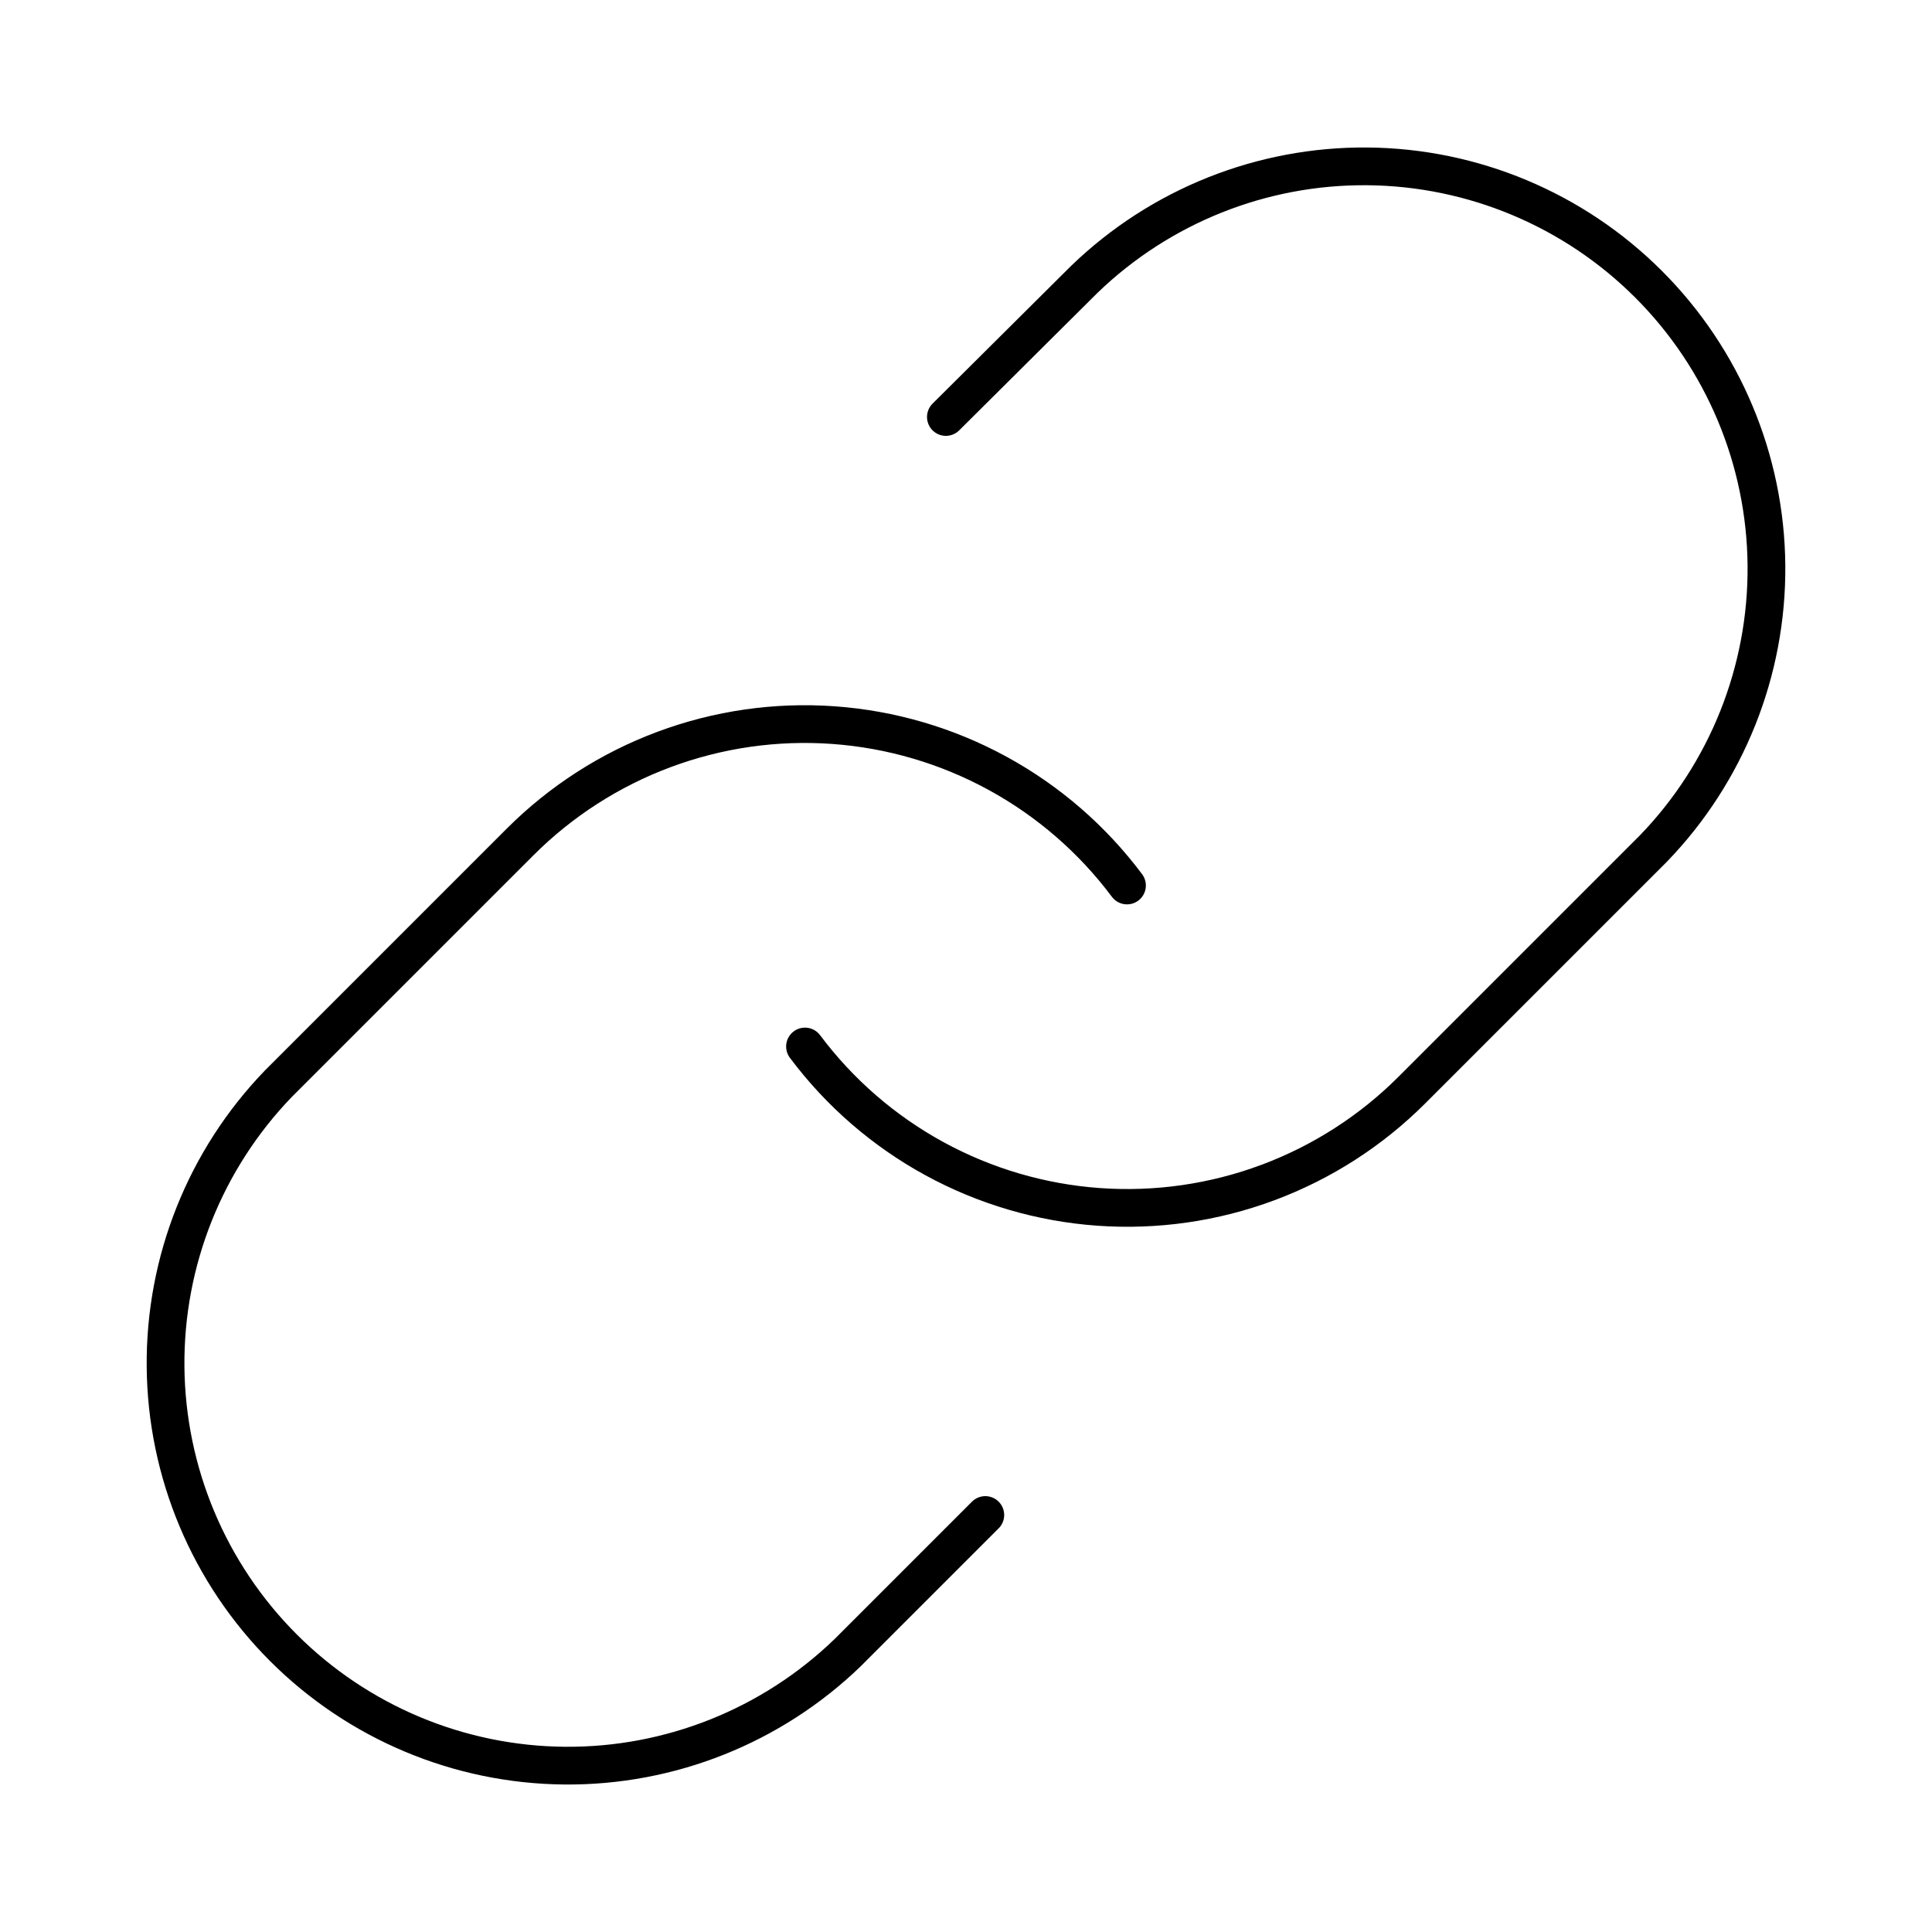
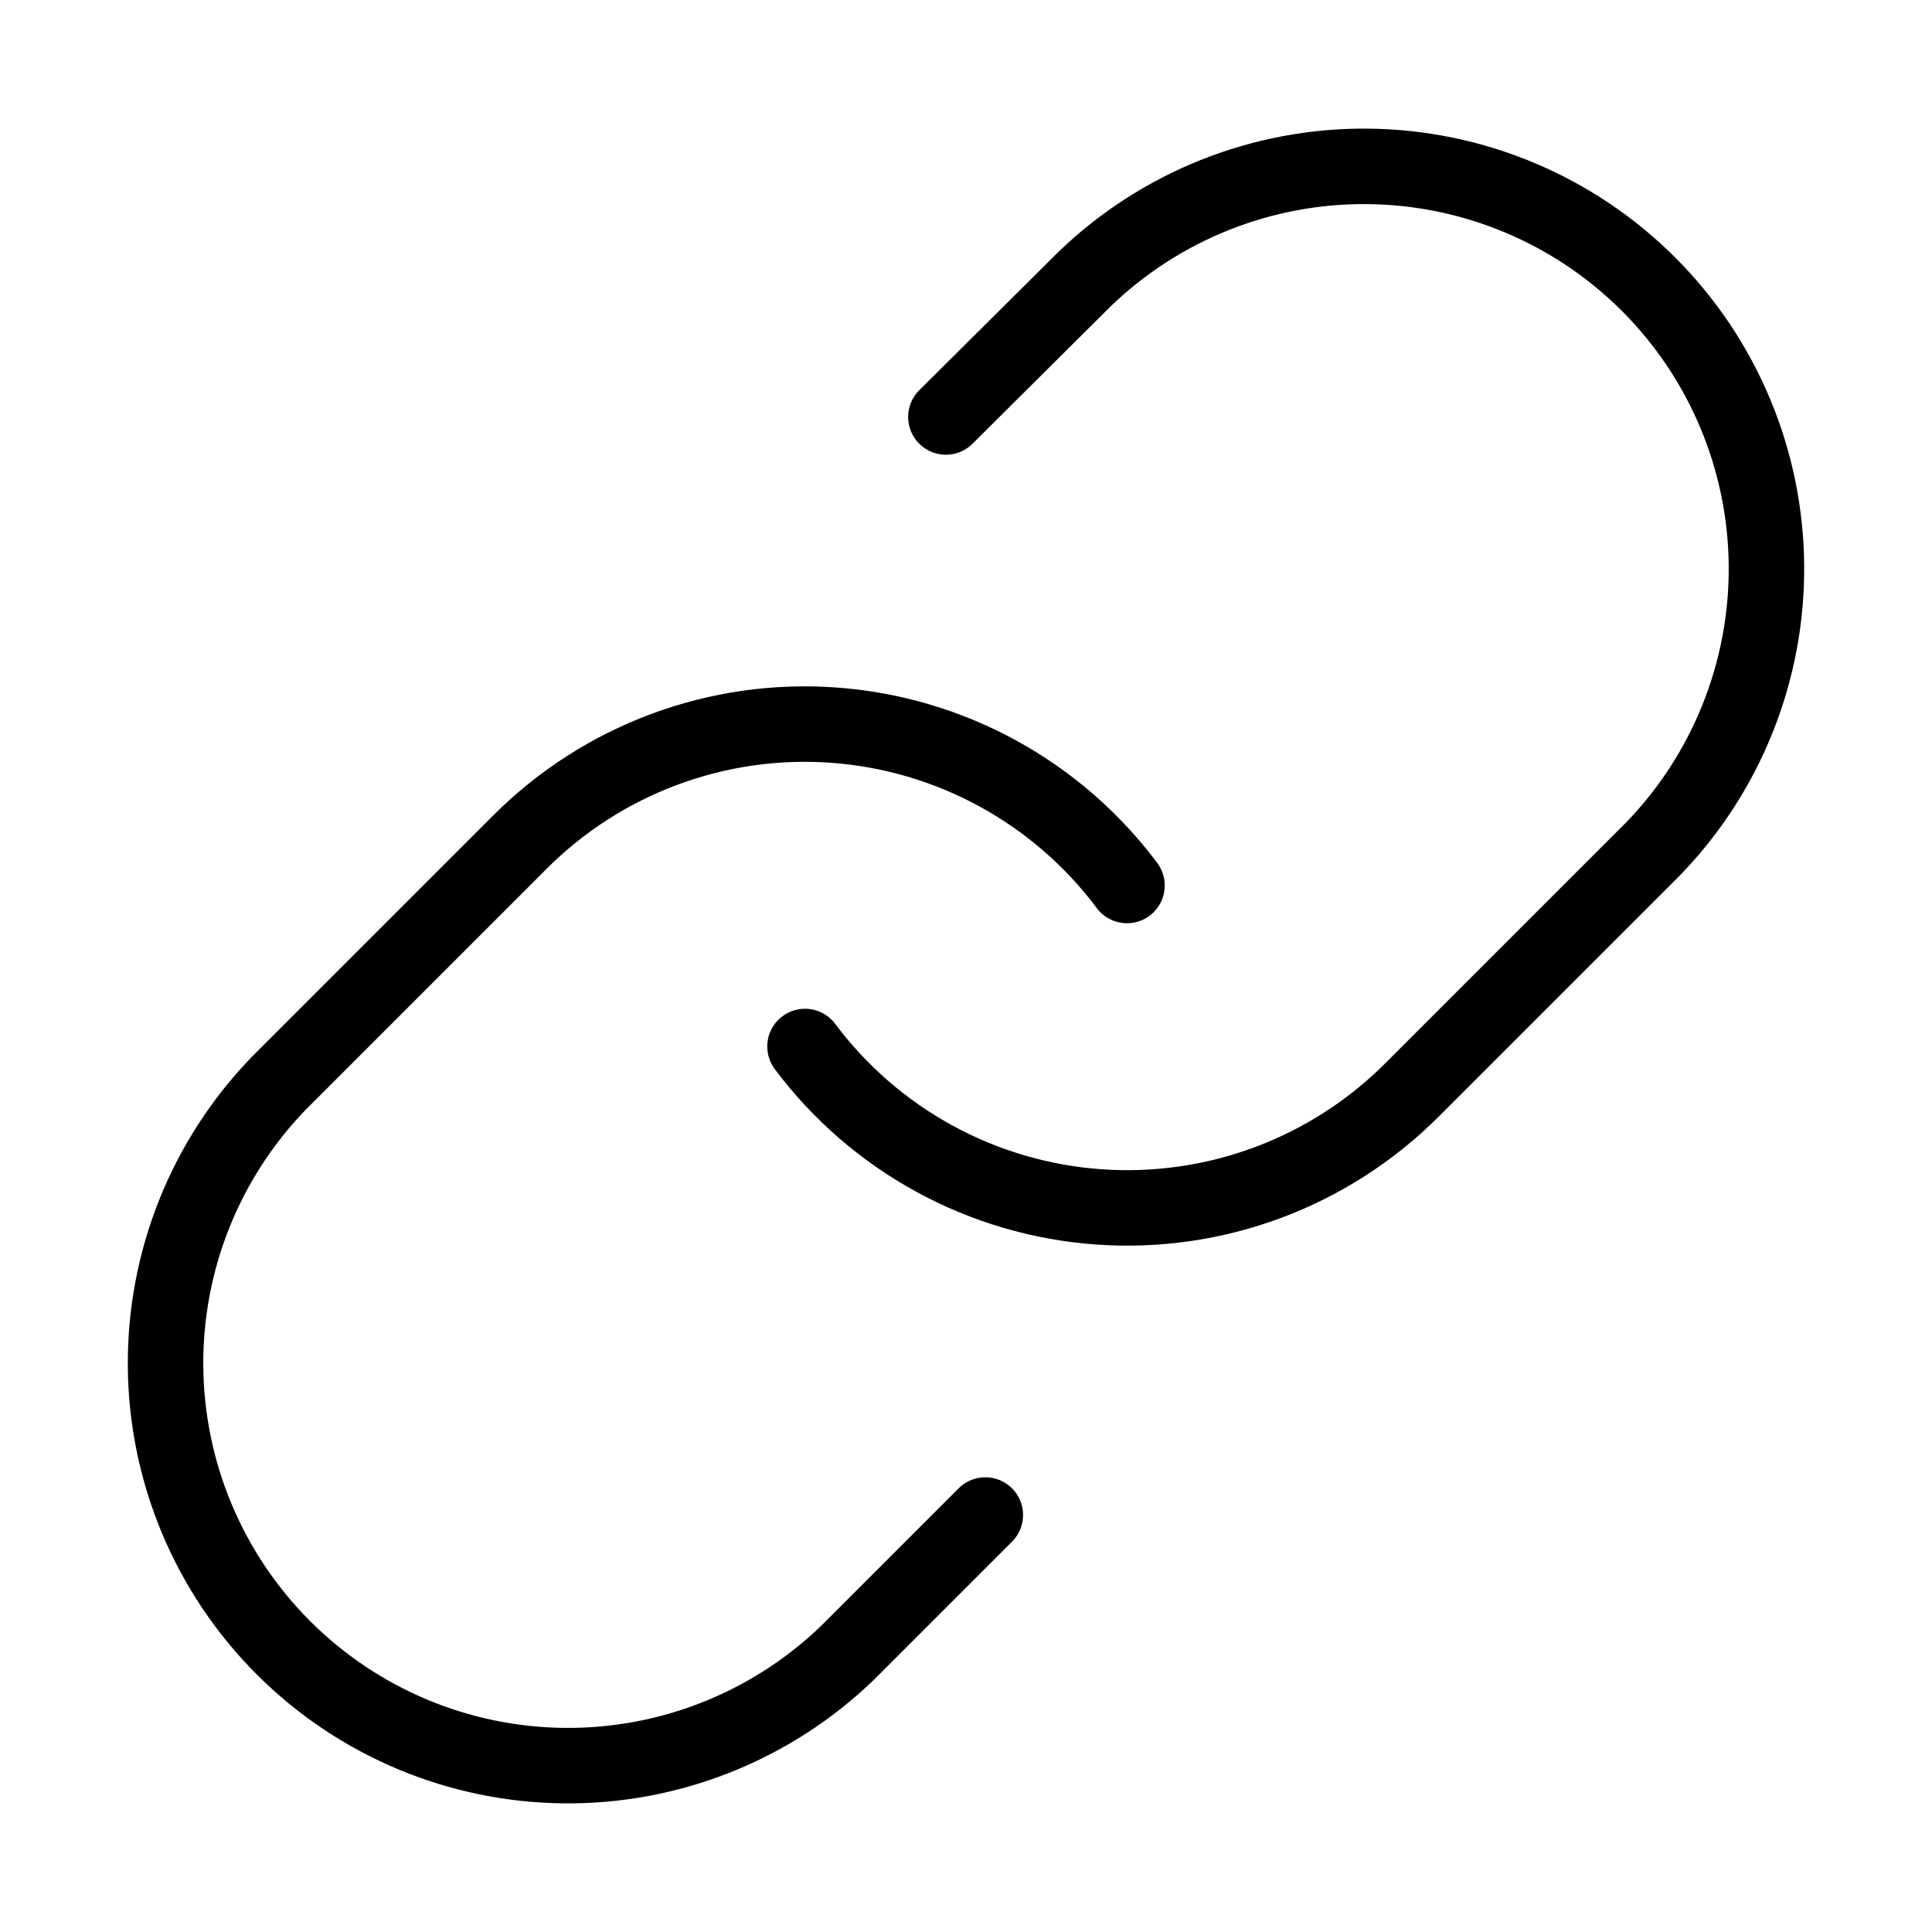
<svg xmlns="http://www.w3.org/2000/svg" width="512" height="512" viewBox="0 0 512 512" fill="none">
-   <path d="M213.333 277.333C222.495 289.581 234.184 299.715 247.606 307.049C261.029 314.382 275.872 318.743 291.129 319.836C306.385 320.928 321.698 318.727 336.029 313.381C350.36 308.036 363.373 299.67 374.187 288.853L438.187 224.853C457.617 204.735 468.368 177.791 468.125 149.823C467.882 121.856 456.664 95.102 436.887 75.325C417.11 55.549 390.357 44.331 362.389 44.087C334.422 43.844 307.478 54.596 287.36 74.026L250.667 110.506" stroke="black" stroke-width="10" stroke-linecap="round" stroke-linejoin="round" />
-   <path d="M298.666 234.666C289.504 222.418 277.815 212.284 264.393 204.95C250.97 197.617 236.127 193.256 220.871 192.163C205.614 191.071 190.301 193.272 175.97 198.618C161.64 203.963 148.626 212.329 137.812 223.146L73.812 287.146C54.382 307.264 43.631 334.208 43.874 362.176C44.117 390.143 55.335 416.897 75.112 436.674C94.889 456.45 121.642 467.668 149.61 467.912C177.577 468.155 204.521 457.403 224.639 437.973L261.119 401.493" stroke="black" stroke-width="10" stroke-linecap="round" stroke-linejoin="round" />
+   <path d="M213.333 277.333C222.495 289.581 234.184 299.715 247.606 307.049C261.029 314.382 275.872 318.743 291.129 319.836C306.385 320.928 321.698 318.727 336.029 313.381C350.36 308.036 363.373 299.67 374.187 288.853L438.187 224.853C457.617 204.735 468.368 177.791 468.125 149.823C467.882 121.856 456.664 95.102 436.887 75.325C417.11 55.549 390.357 44.331 362.389 44.087C334.422 43.844 307.478 54.596 287.36 74.026L250.667 110.506" stroke="currentColor" stroke-width="20" stroke-linecap="round" stroke-linejoin="round" />
+   <path d="M298.666 234.666C289.504 222.418 277.815 212.284 264.393 204.95C250.97 197.617 236.127 193.256 220.871 192.163C205.614 191.071 190.301 193.272 175.97 198.618C161.64 203.963 148.626 212.329 137.812 223.146L73.812 287.146C54.382 307.264 43.631 334.208 43.874 362.176C44.117 390.143 55.335 416.897 75.112 436.674C94.889 456.45 121.642 467.668 149.61 467.912C177.577 468.155 204.521 457.403 224.639 437.973L261.119 401.493" stroke="currentColor" stroke-width="20" stroke-linecap="round" stroke-linejoin="round" />
</svg>
